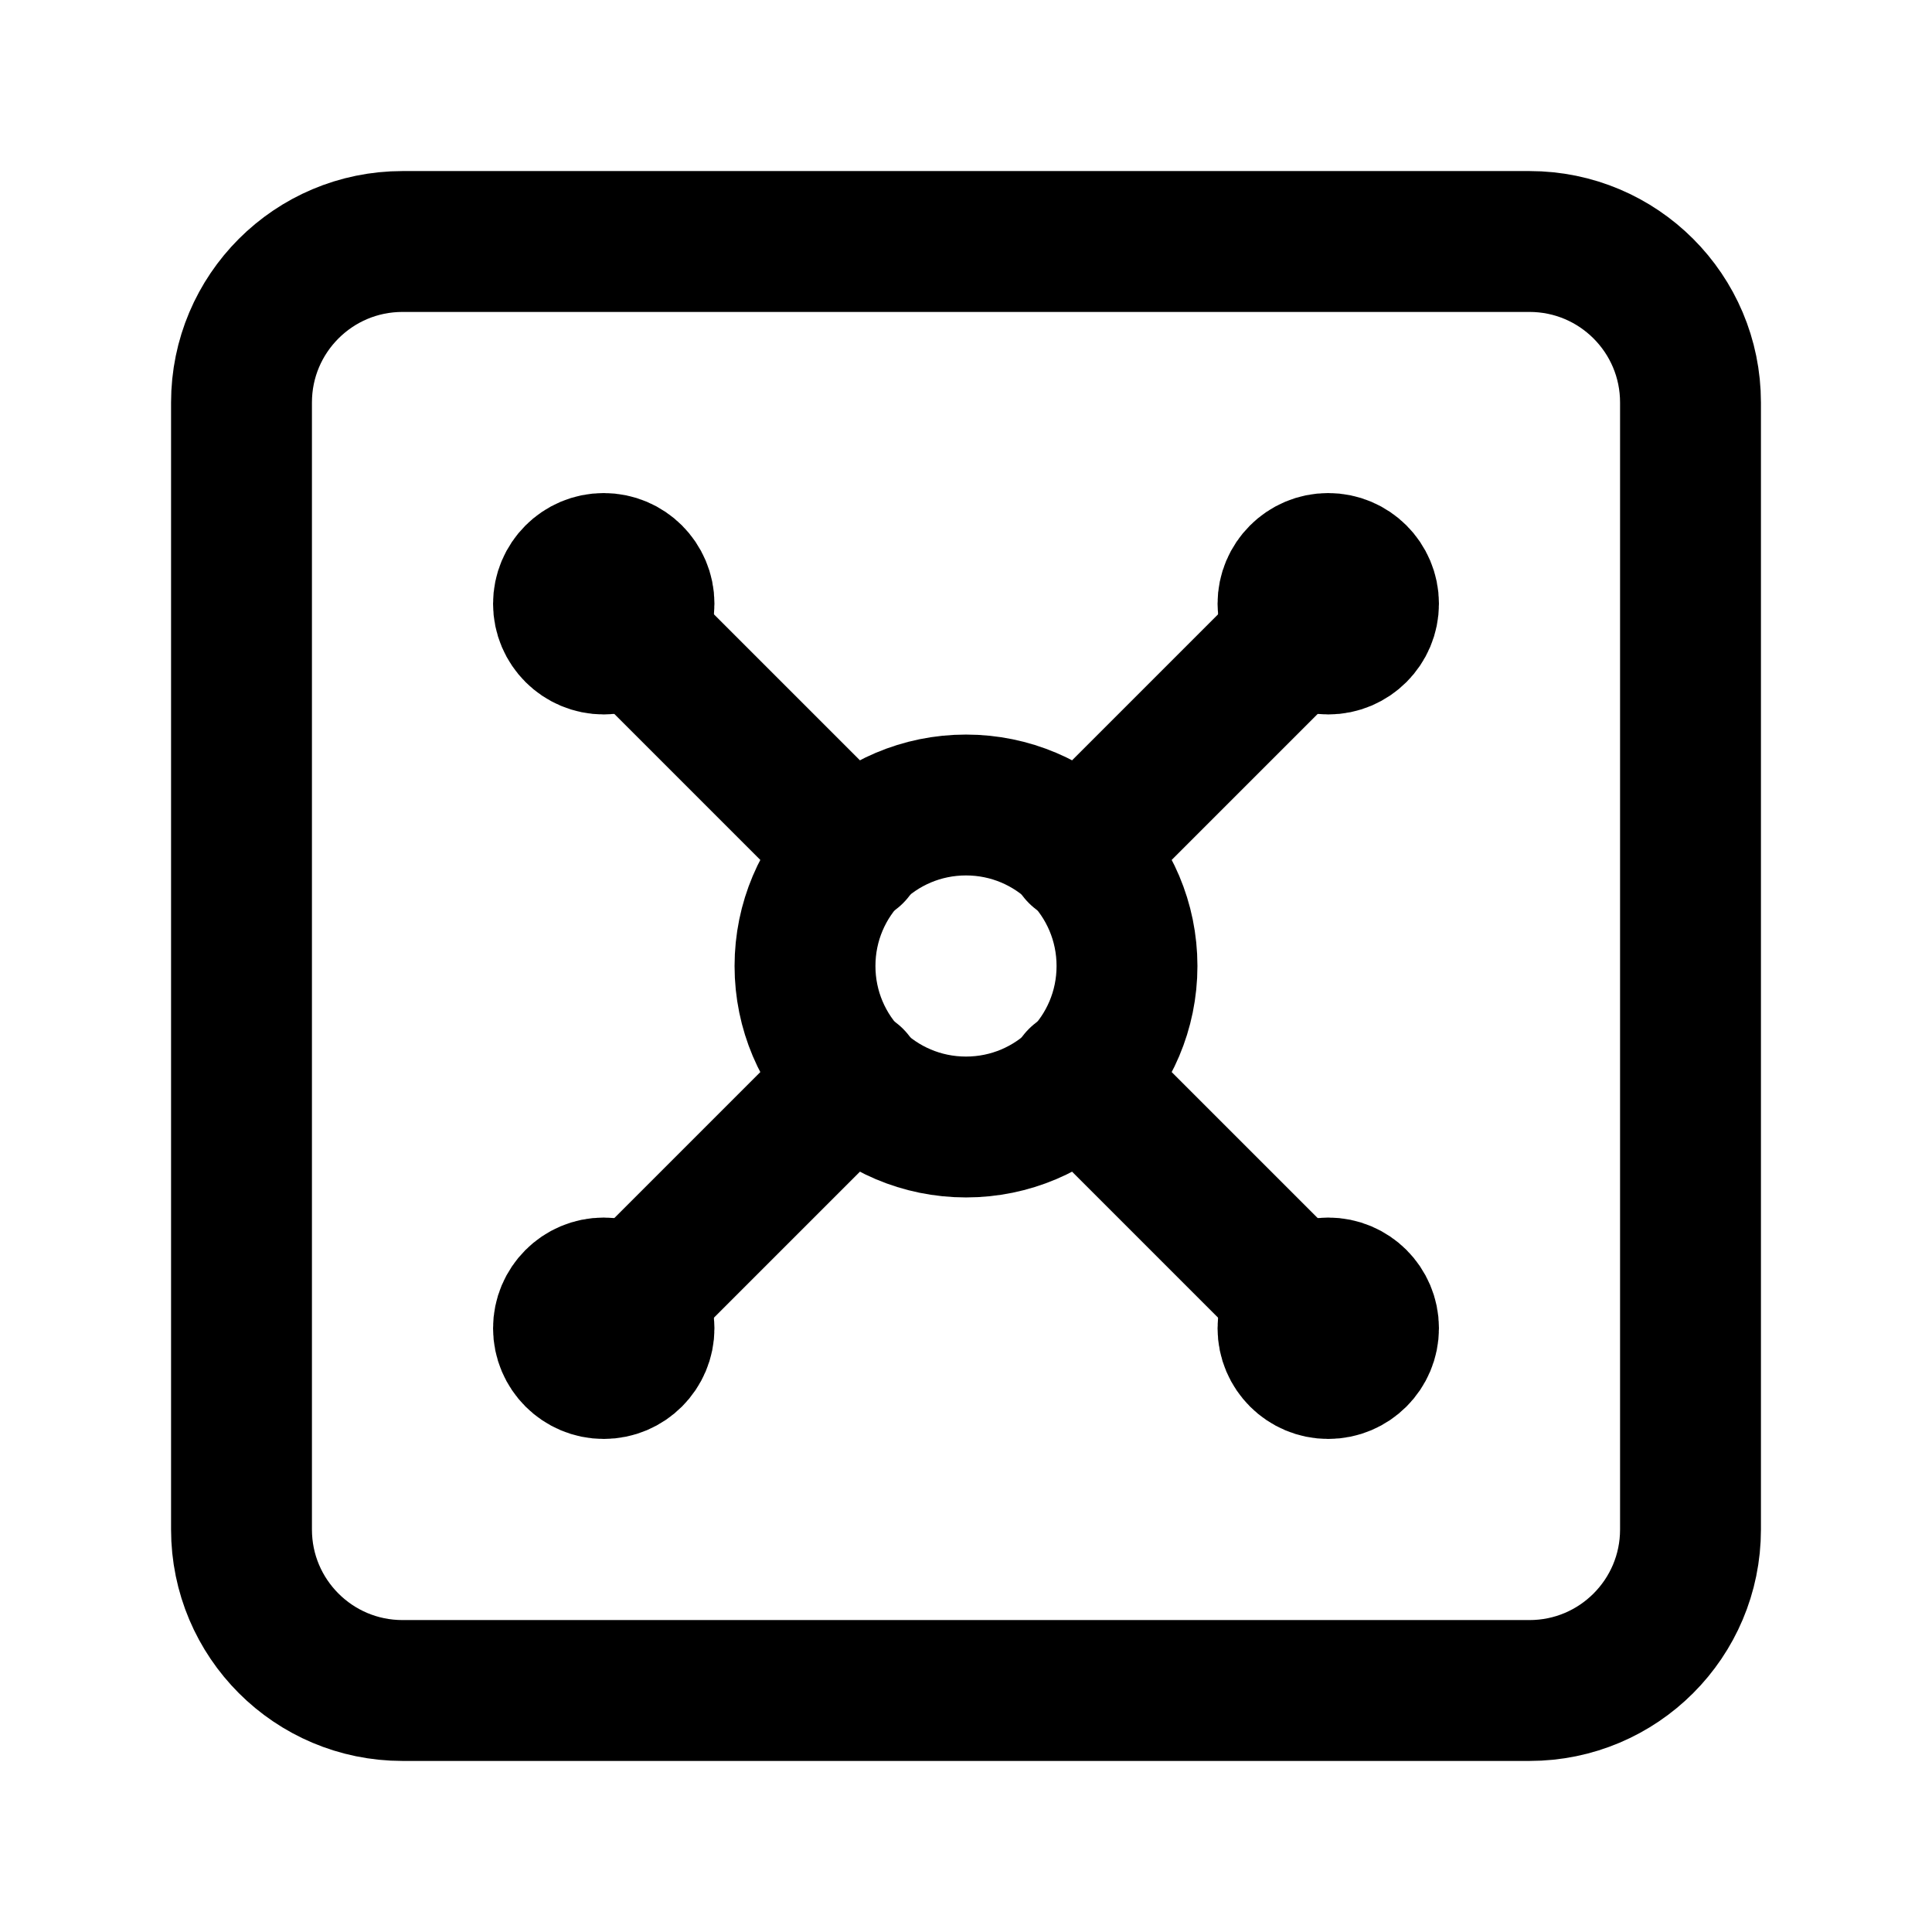
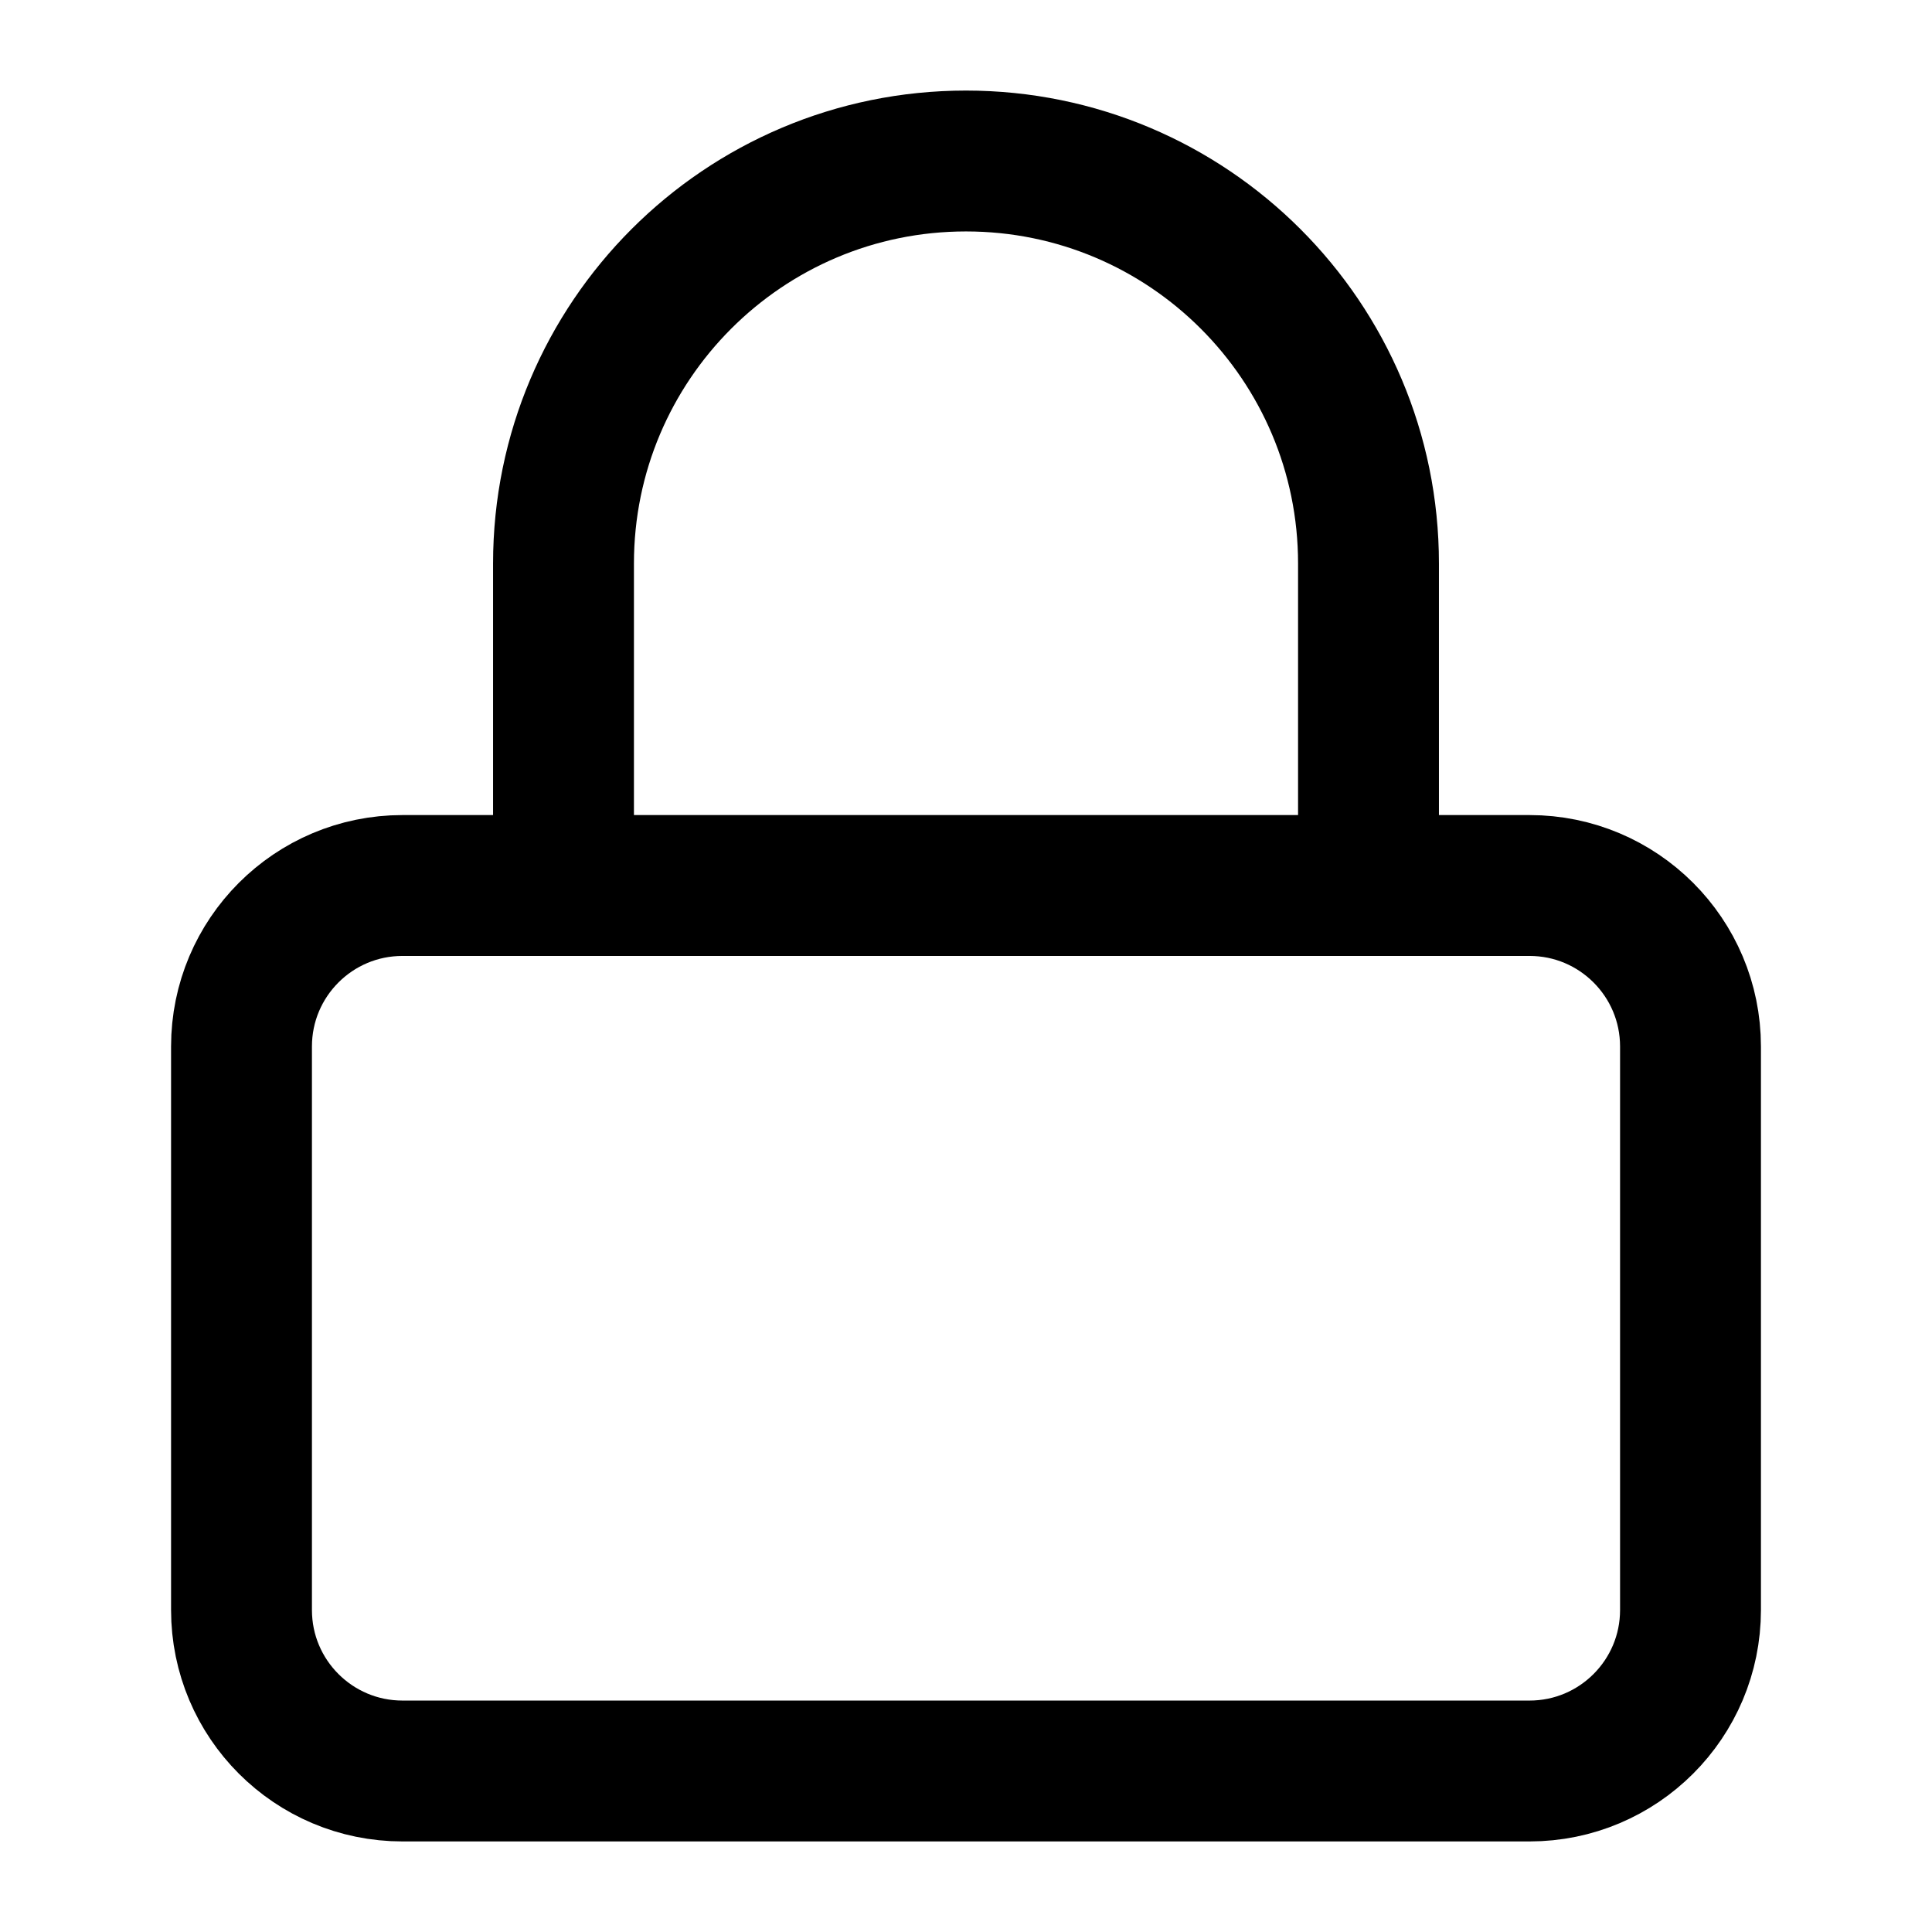
<svg xmlns="http://www.w3.org/2000/svg" width="24" height="24" viewBox="0 0 24 24" fill="none" stroke="#000" stroke-width="1.75" stroke-linecap="round" stroke-linejoin="round">
-   <rect width="18" height="18" x="3" y="3" rx="2" />
-   <circle cx="7.5" cy="7.5" r=".5" fill="#000" />
-   <path d="m7.9 7.9 2.7 2.7" />
-   <circle cx="16.5" cy="7.5" r=".5" fill="#000" />
-   <path d="m13.4 10.6 2.7-2.7" />
-   <circle cx="7.5" cy="16.5" r=".5" fill="#000" />
-   <path d="m7.9 16.1 2.7-2.7" />
-   <circle cx="16.5" cy="16.5" r=".5" fill="#000" />
-   <path d="m13.4 13.4 2.7 2.7" />
-   <circle cx="12" cy="12" r="2" />
+   <rect width="18" height="11" x="3" y="11" rx="2" ry="2" />
+   <path d="M7 11V7a5 5 0 0 1 10 0v4" />
</svg>
